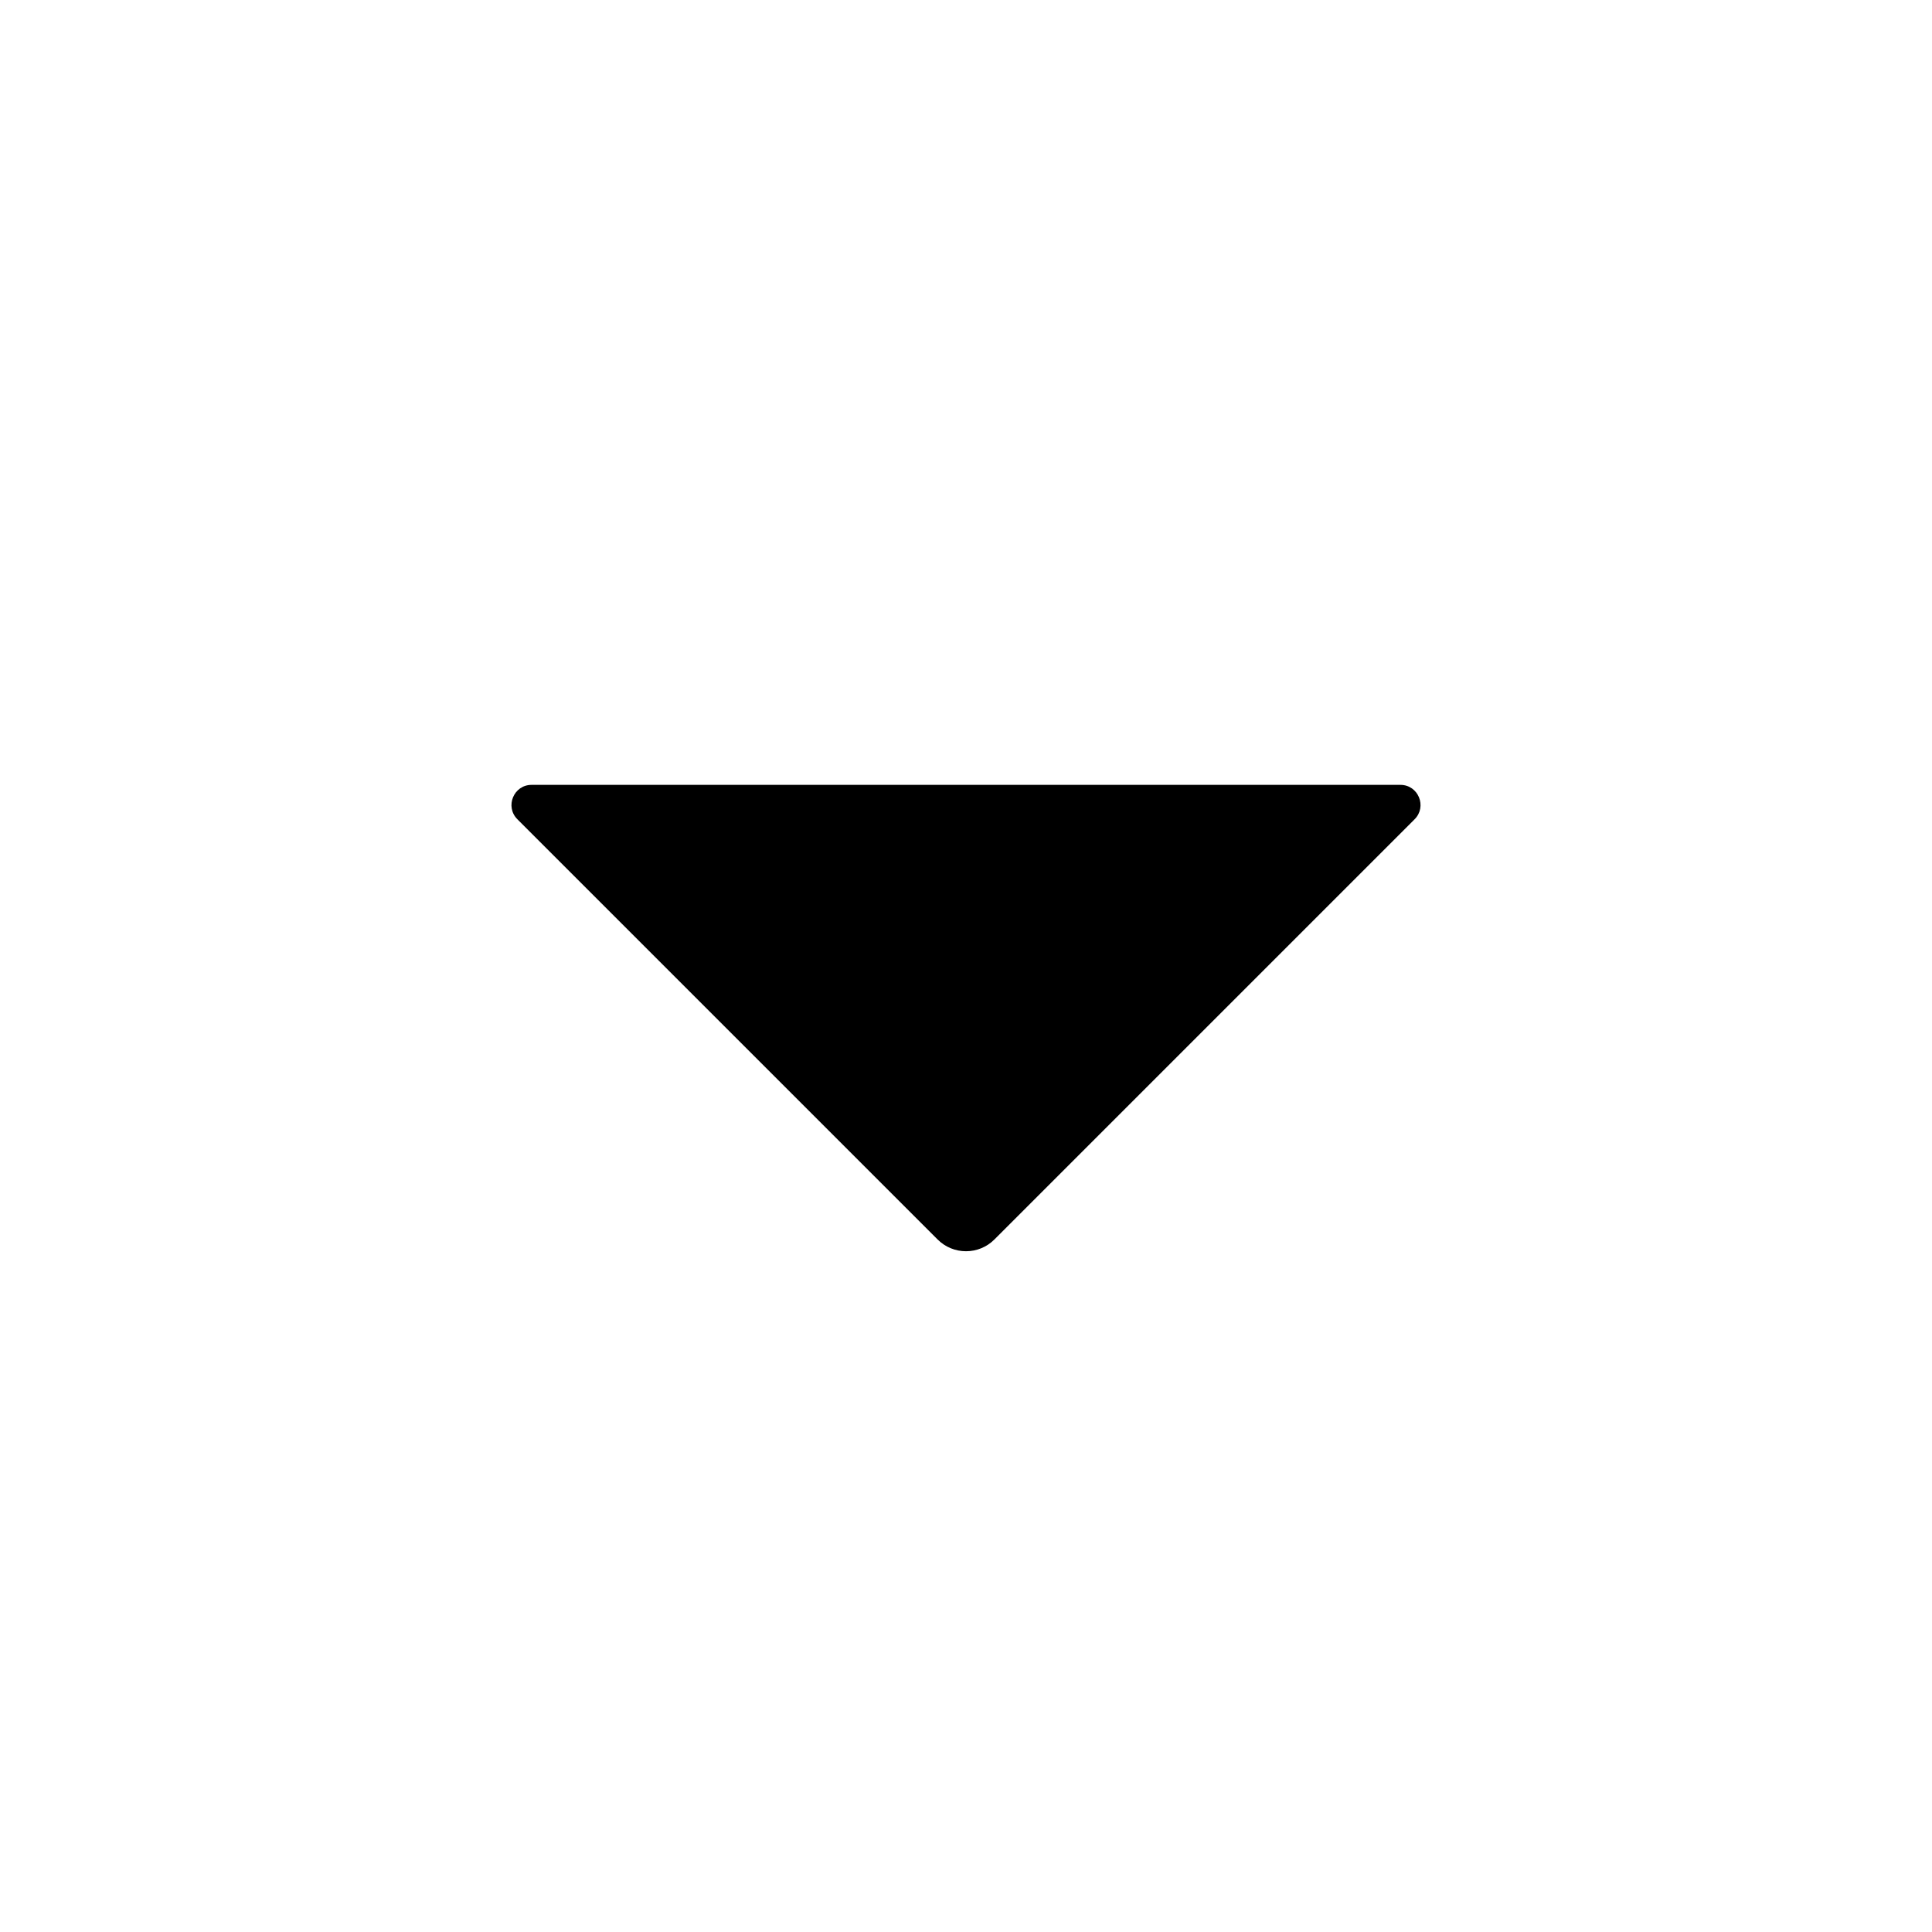
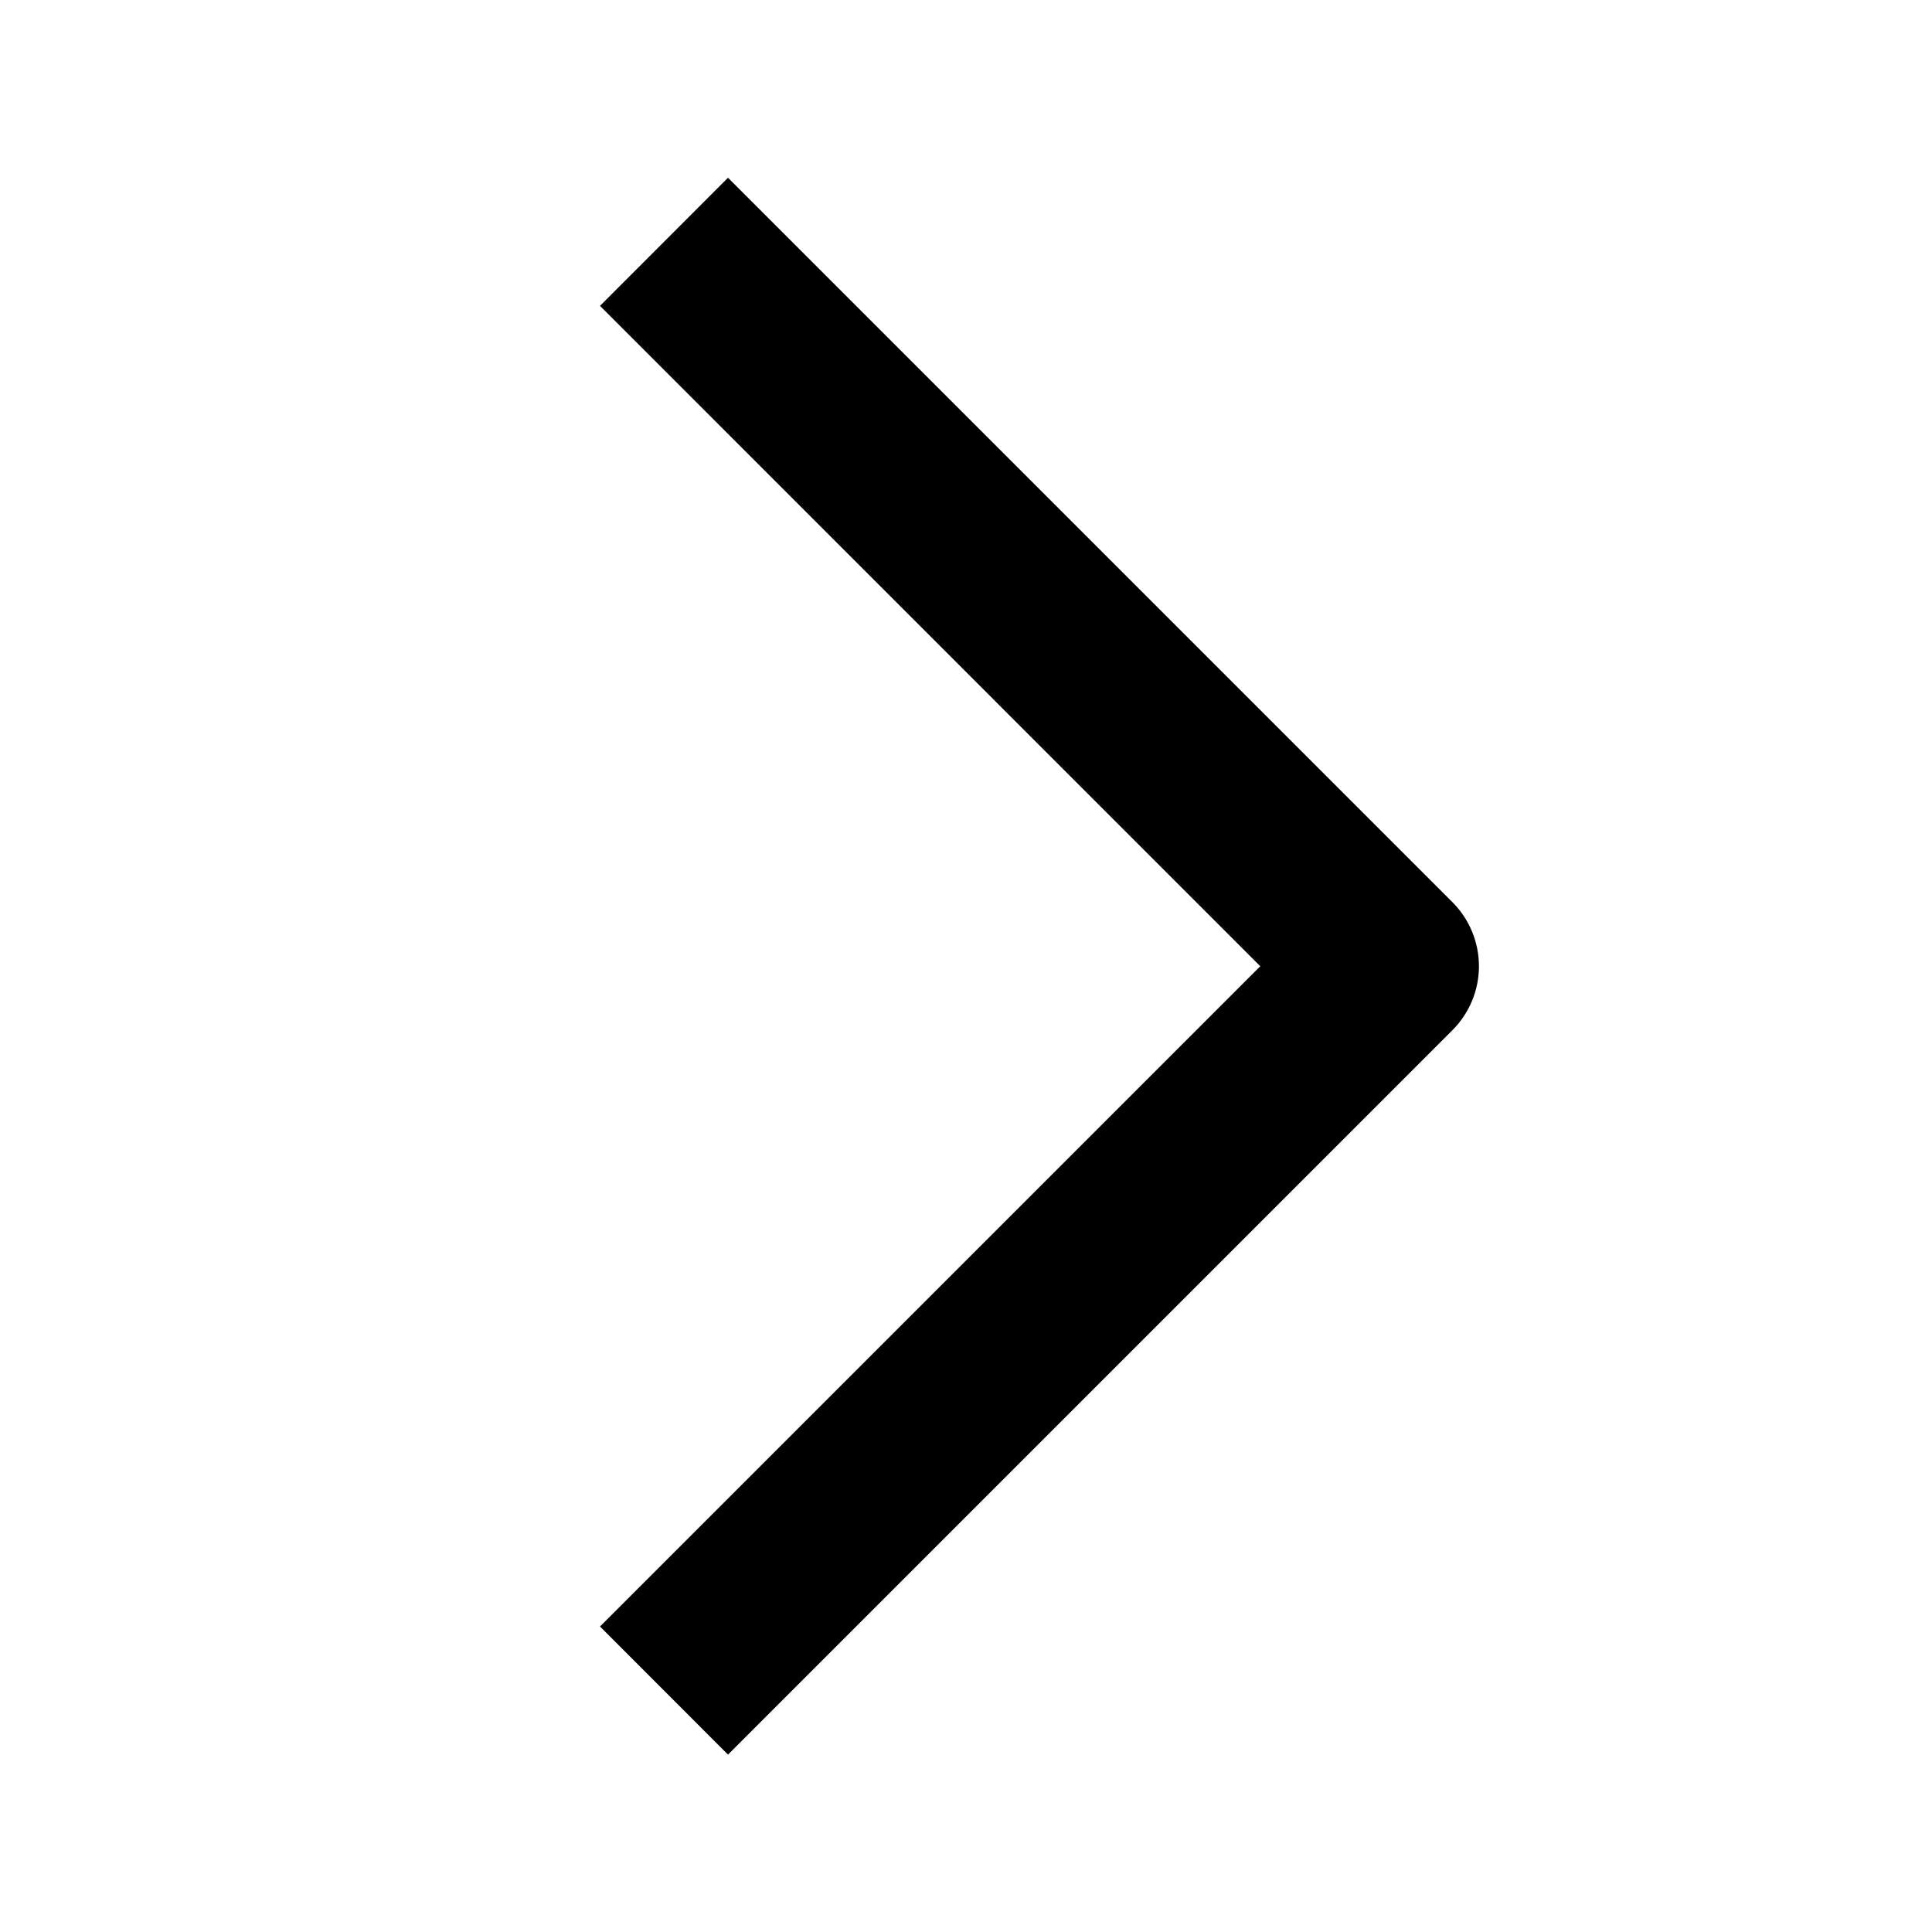
- <svg xmlns="http://www.w3.org/2000/svg" fill="none" role="img" viewBox="0 0 16 16" width="16" height="16" data-icon="CaretDownSmall" aria-hidden="true">
-   <path fill-rule="evenodd" clip-rule="evenodd" d="M11.598 6.5C11.746 6.5 11.82 6.68 11.715 6.785L8.236 10.264C8.106 10.395 7.894 10.395 7.764 10.264L4.285 6.785C4.18 6.68 4.254 6.5 4.402 6.5H11.598Z" fill="currentColor" />
+ <svg xmlns="http://www.w3.org/2000/svg" fill="none" role="img" viewBox="0 0 16 16" width="16" height="16" data-icon="ChevronRightSmall" aria-hidden="true">
+   <path fill-rule="evenodd" clip-rule="evenodd" d="M10.437 8.002L4.969 2.533L6.029 1.472L12.028 7.471C12.169 7.612 12.248 7.803 12.248 8.002C12.248 8.2 12.169 8.391 12.028 8.532L6.029 14.531L4.969 13.47L10.437 8.002Z" fill="currentColor" />
</svg>
